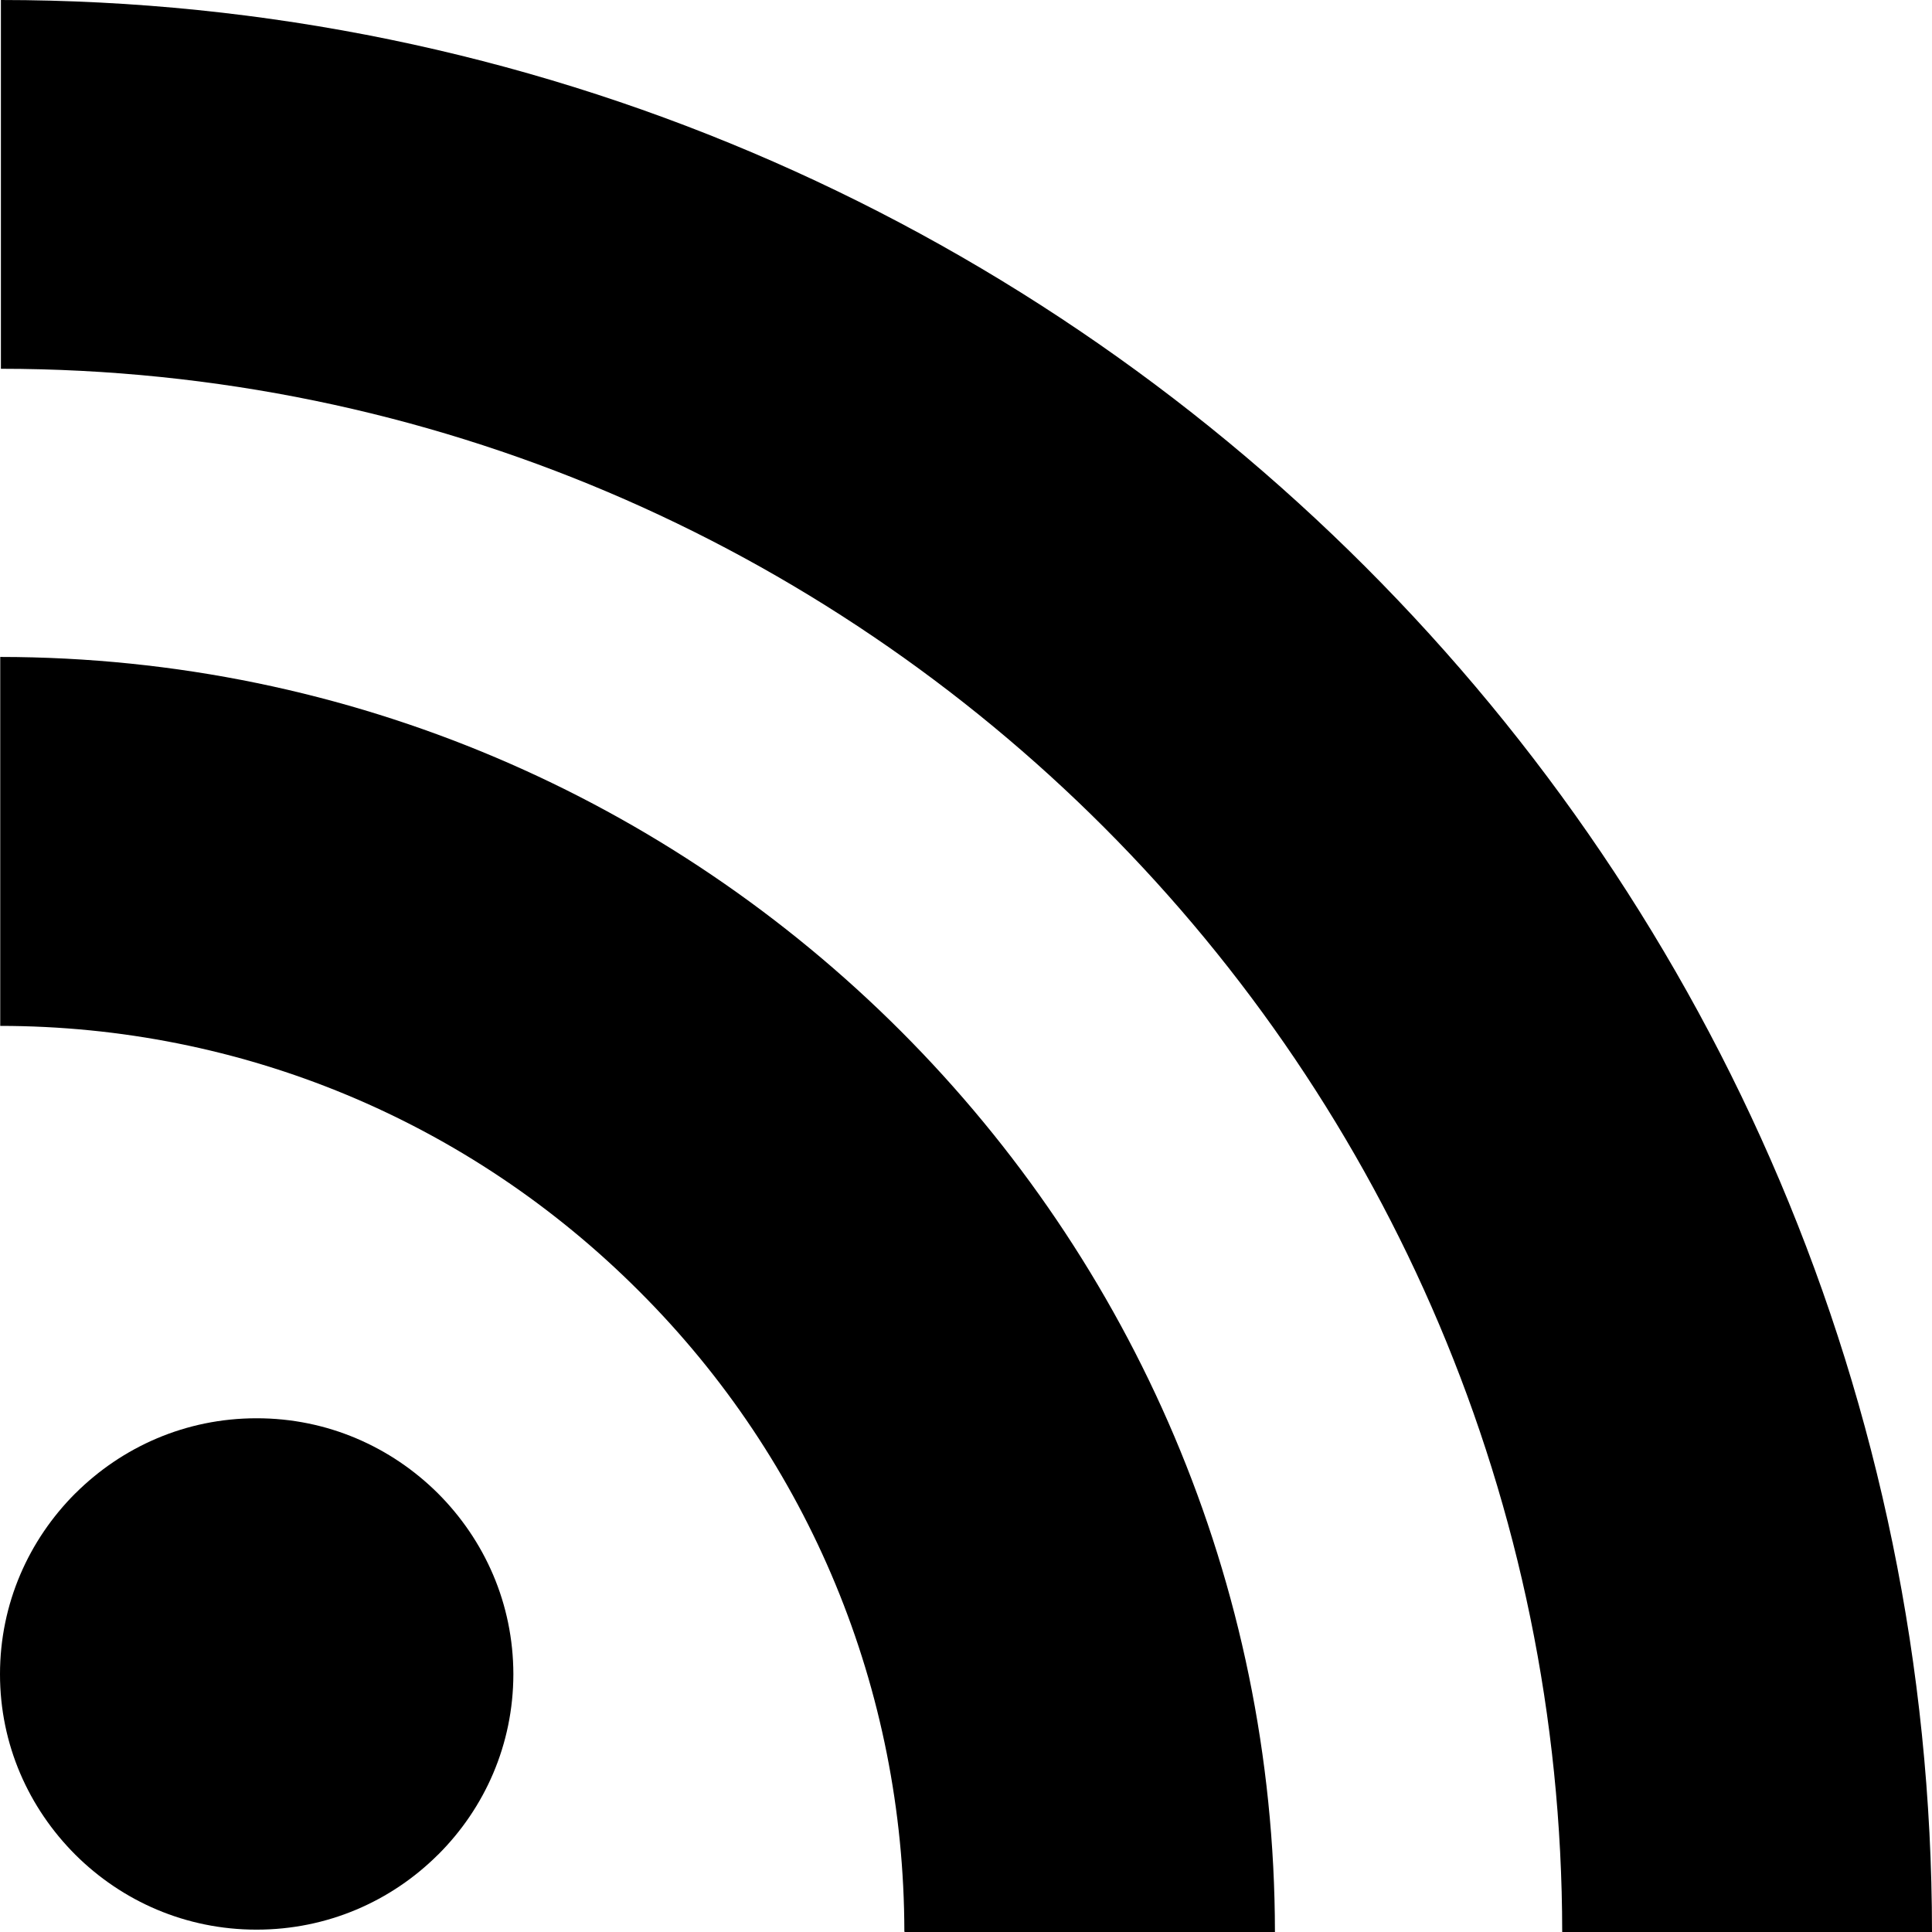
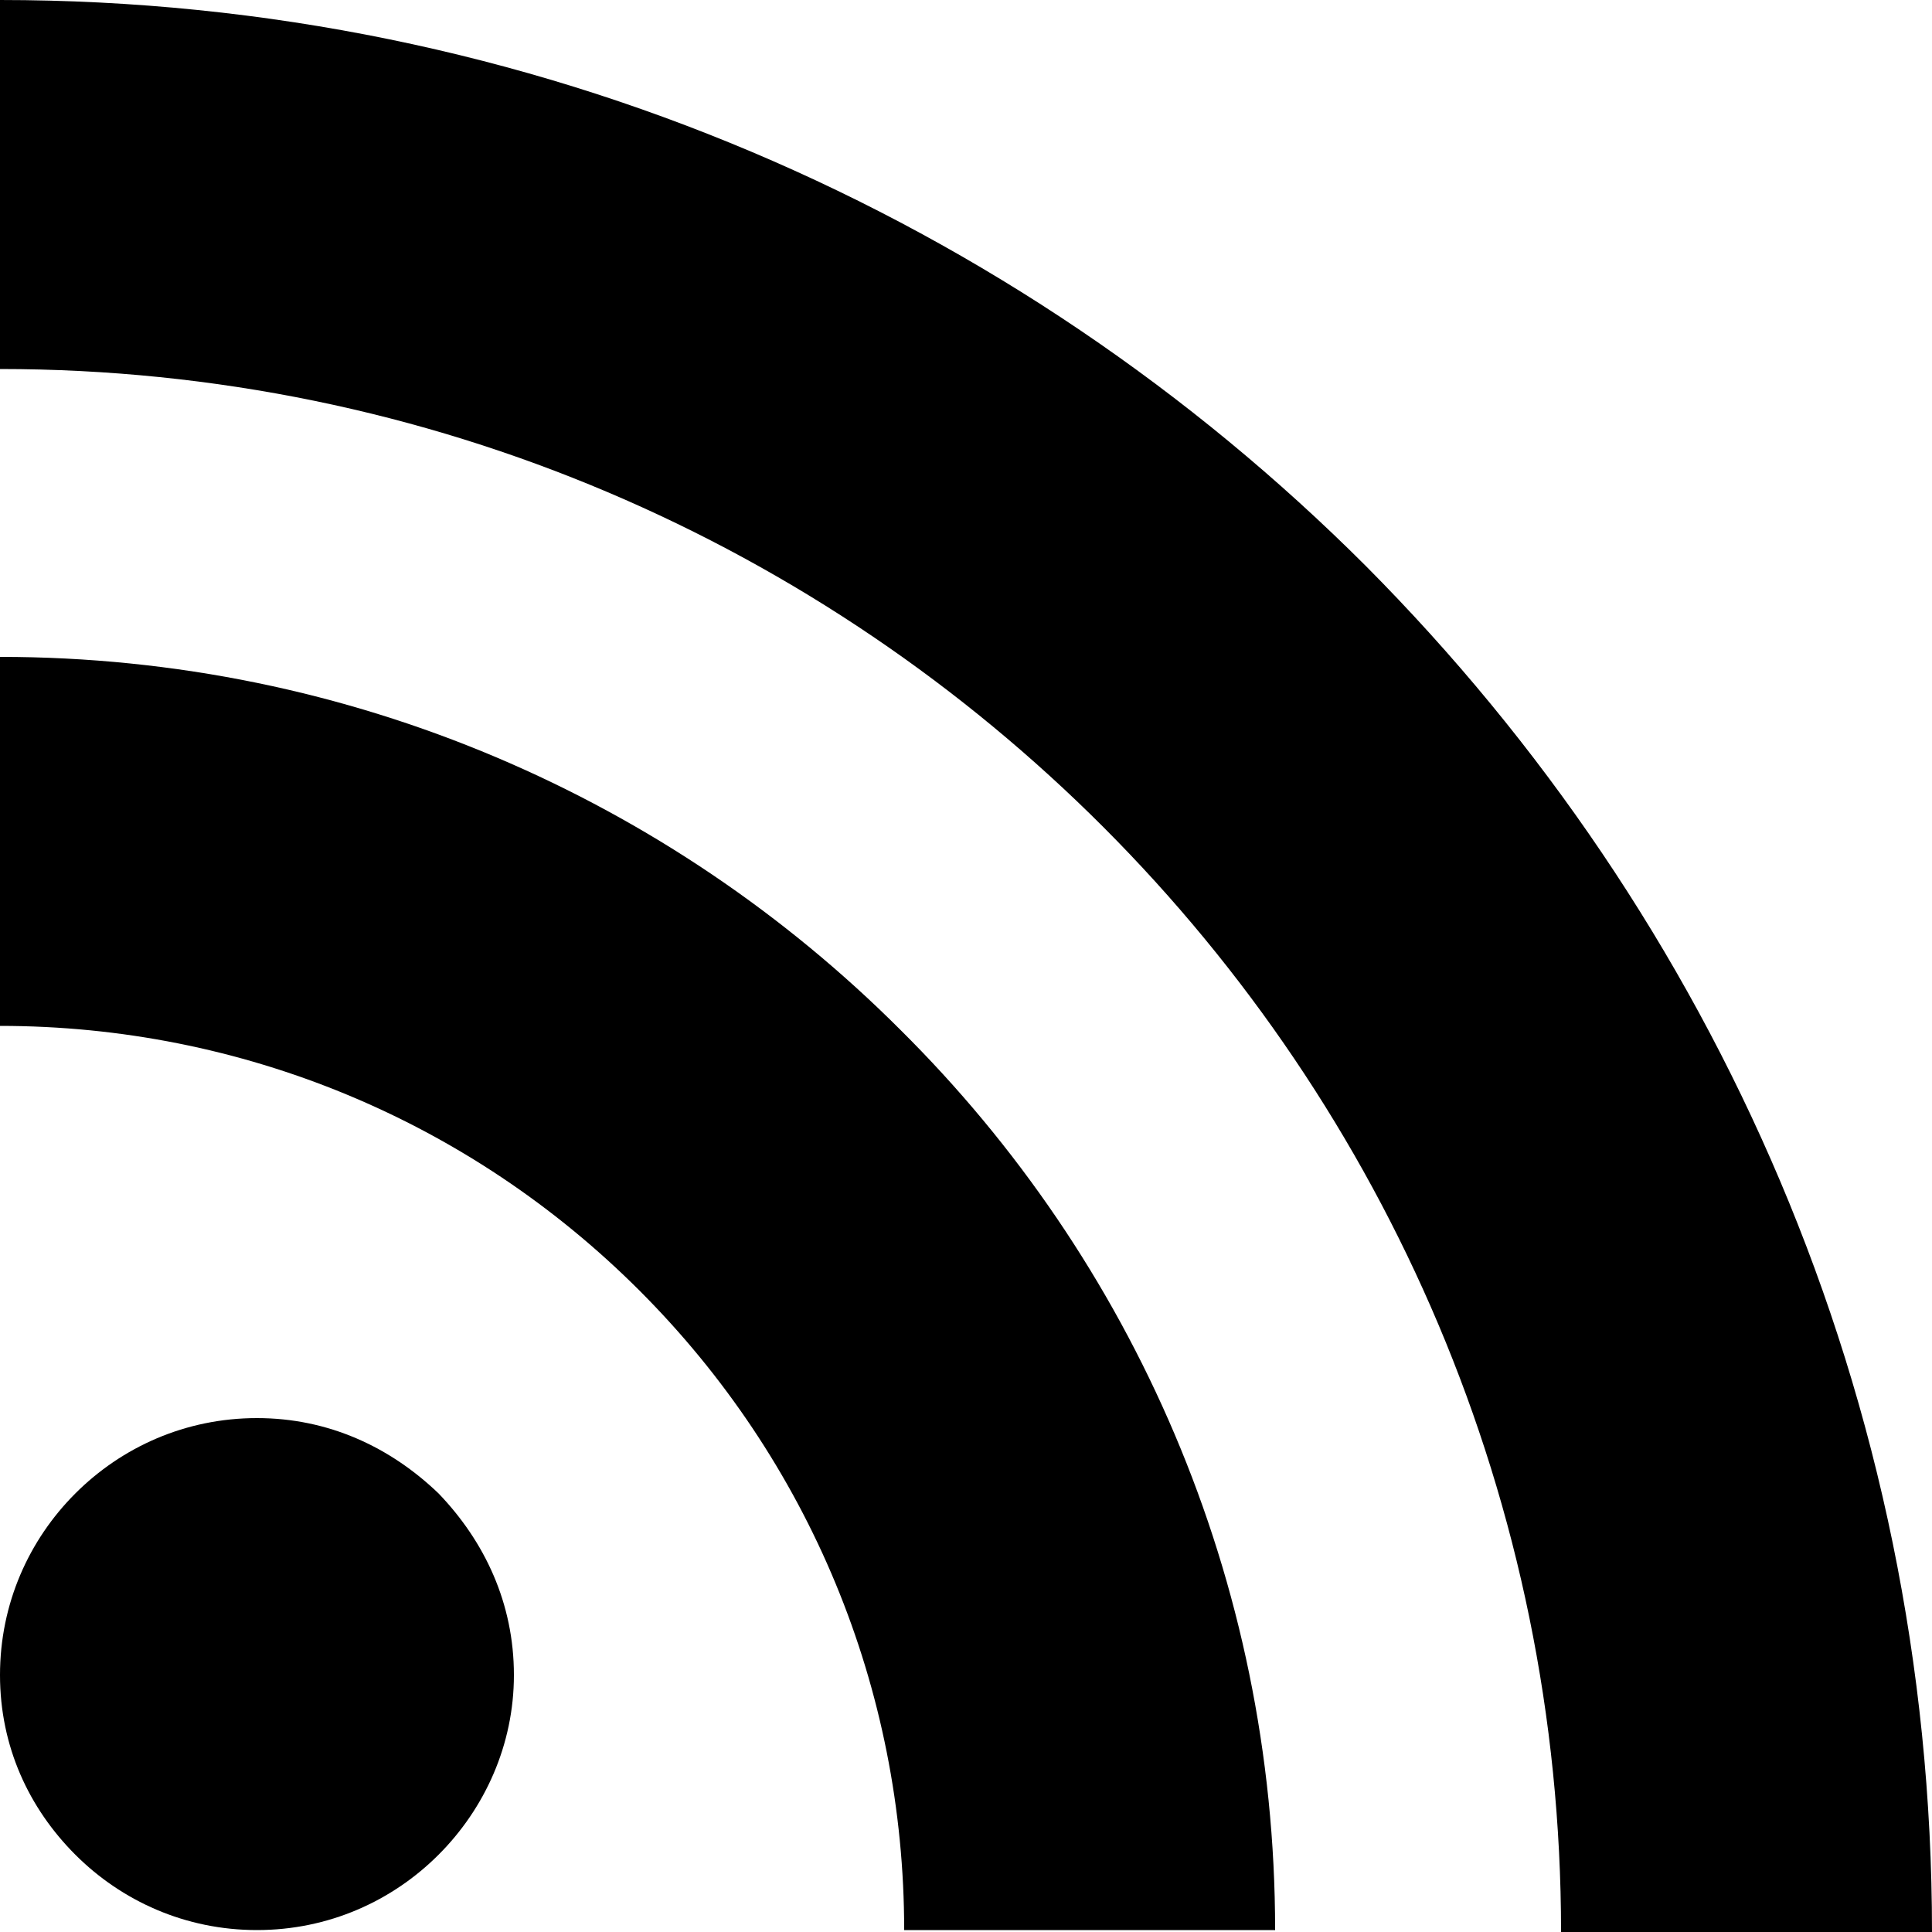
- <svg xmlns="http://www.w3.org/2000/svg" version="1.1" id="Layer_1" x="0px" y="0px" viewBox="0 0 32 32" enable-background="new 0 0 32 32" xml:space="preserve">
-   <path d="M7.254,24.735c0.774,0.775,1.247,1.825,1.249,2.995c-0.002,1.167-0.474,2.218-1.246,2.988l-0.003,0.002  c-0.773,0.77-1.83,1.241-3.005,1.241c-1.174,0-2.229-0.472-3.002-1.242C0.476,29.947,0,28.898,0,27.73  c0-1.17,0.476-2.223,1.247-2.995v0.001c0.774-0.771,1.828-1.245,3.002-1.245C5.424,23.49,6.479,23.965,7.254,24.735z" />
-   <path d="M0.004,10.881v6.111c3.989,0.002,7.762,1.569,10.585,4.397c2.823,2.819,4.383,6.597,4.39,10.599h0.002V32h6.136  c-0.005-5.82-2.371-11.093-6.196-14.921C11.095,13.252,5.825,10.885,0.004,10.881z" />
-   <path d="M0.015,0v6.108C14.273,6.117,25.866,17.727,25.875,32H32c-0.004-8.821-3.589-16.813-9.385-22.612  C16.82,3.591,8.832,0.004,0.015,0z" />
+ <svg xmlns="http://www.w3.org/2000/svg" version="1.1" id="Layer_1" x="0px" y="0px" viewBox="0 0 100 100" enable-background="new 0 0 100 100" xml:space="preserve">
+   <g>
+     <path d="M13.3,73.4c-3.7,0-7,1.5-9.4,3.9v0C1.5,79.7,0,83,0,86.7c0,3.7,1.5,6.9,3.9,9.3c2.4,2.4,5.7,3.9,9.4,3.9   c3.7,0,7-1.5,9.4-3.9l0,0c2.4-2.4,3.9-5.7,3.9-9.3c0-3.7-1.5-6.9-3.9-9.4C20.2,74.9,17,73.4,13.3,73.4z" />
+     <path d="M0,34v19.1c12.5,0,24.3,4.9,33.1,13.7c8.8,8.8,13.7,20.6,13.7,33.1h0v0H66c0-18.2-7.4-34.7-19.4-46.6   C34.7,41.4,18.2,34,0,34z" />
+     <path d="M70.7,29.3C52.6,11.2,27.6,0,0,0v19.1c44.6,0,80.8,36.3,80.8,80.9H100C100,72.4,88.8,47.5,70.7,29.3z" />
+   </g>
</svg>
